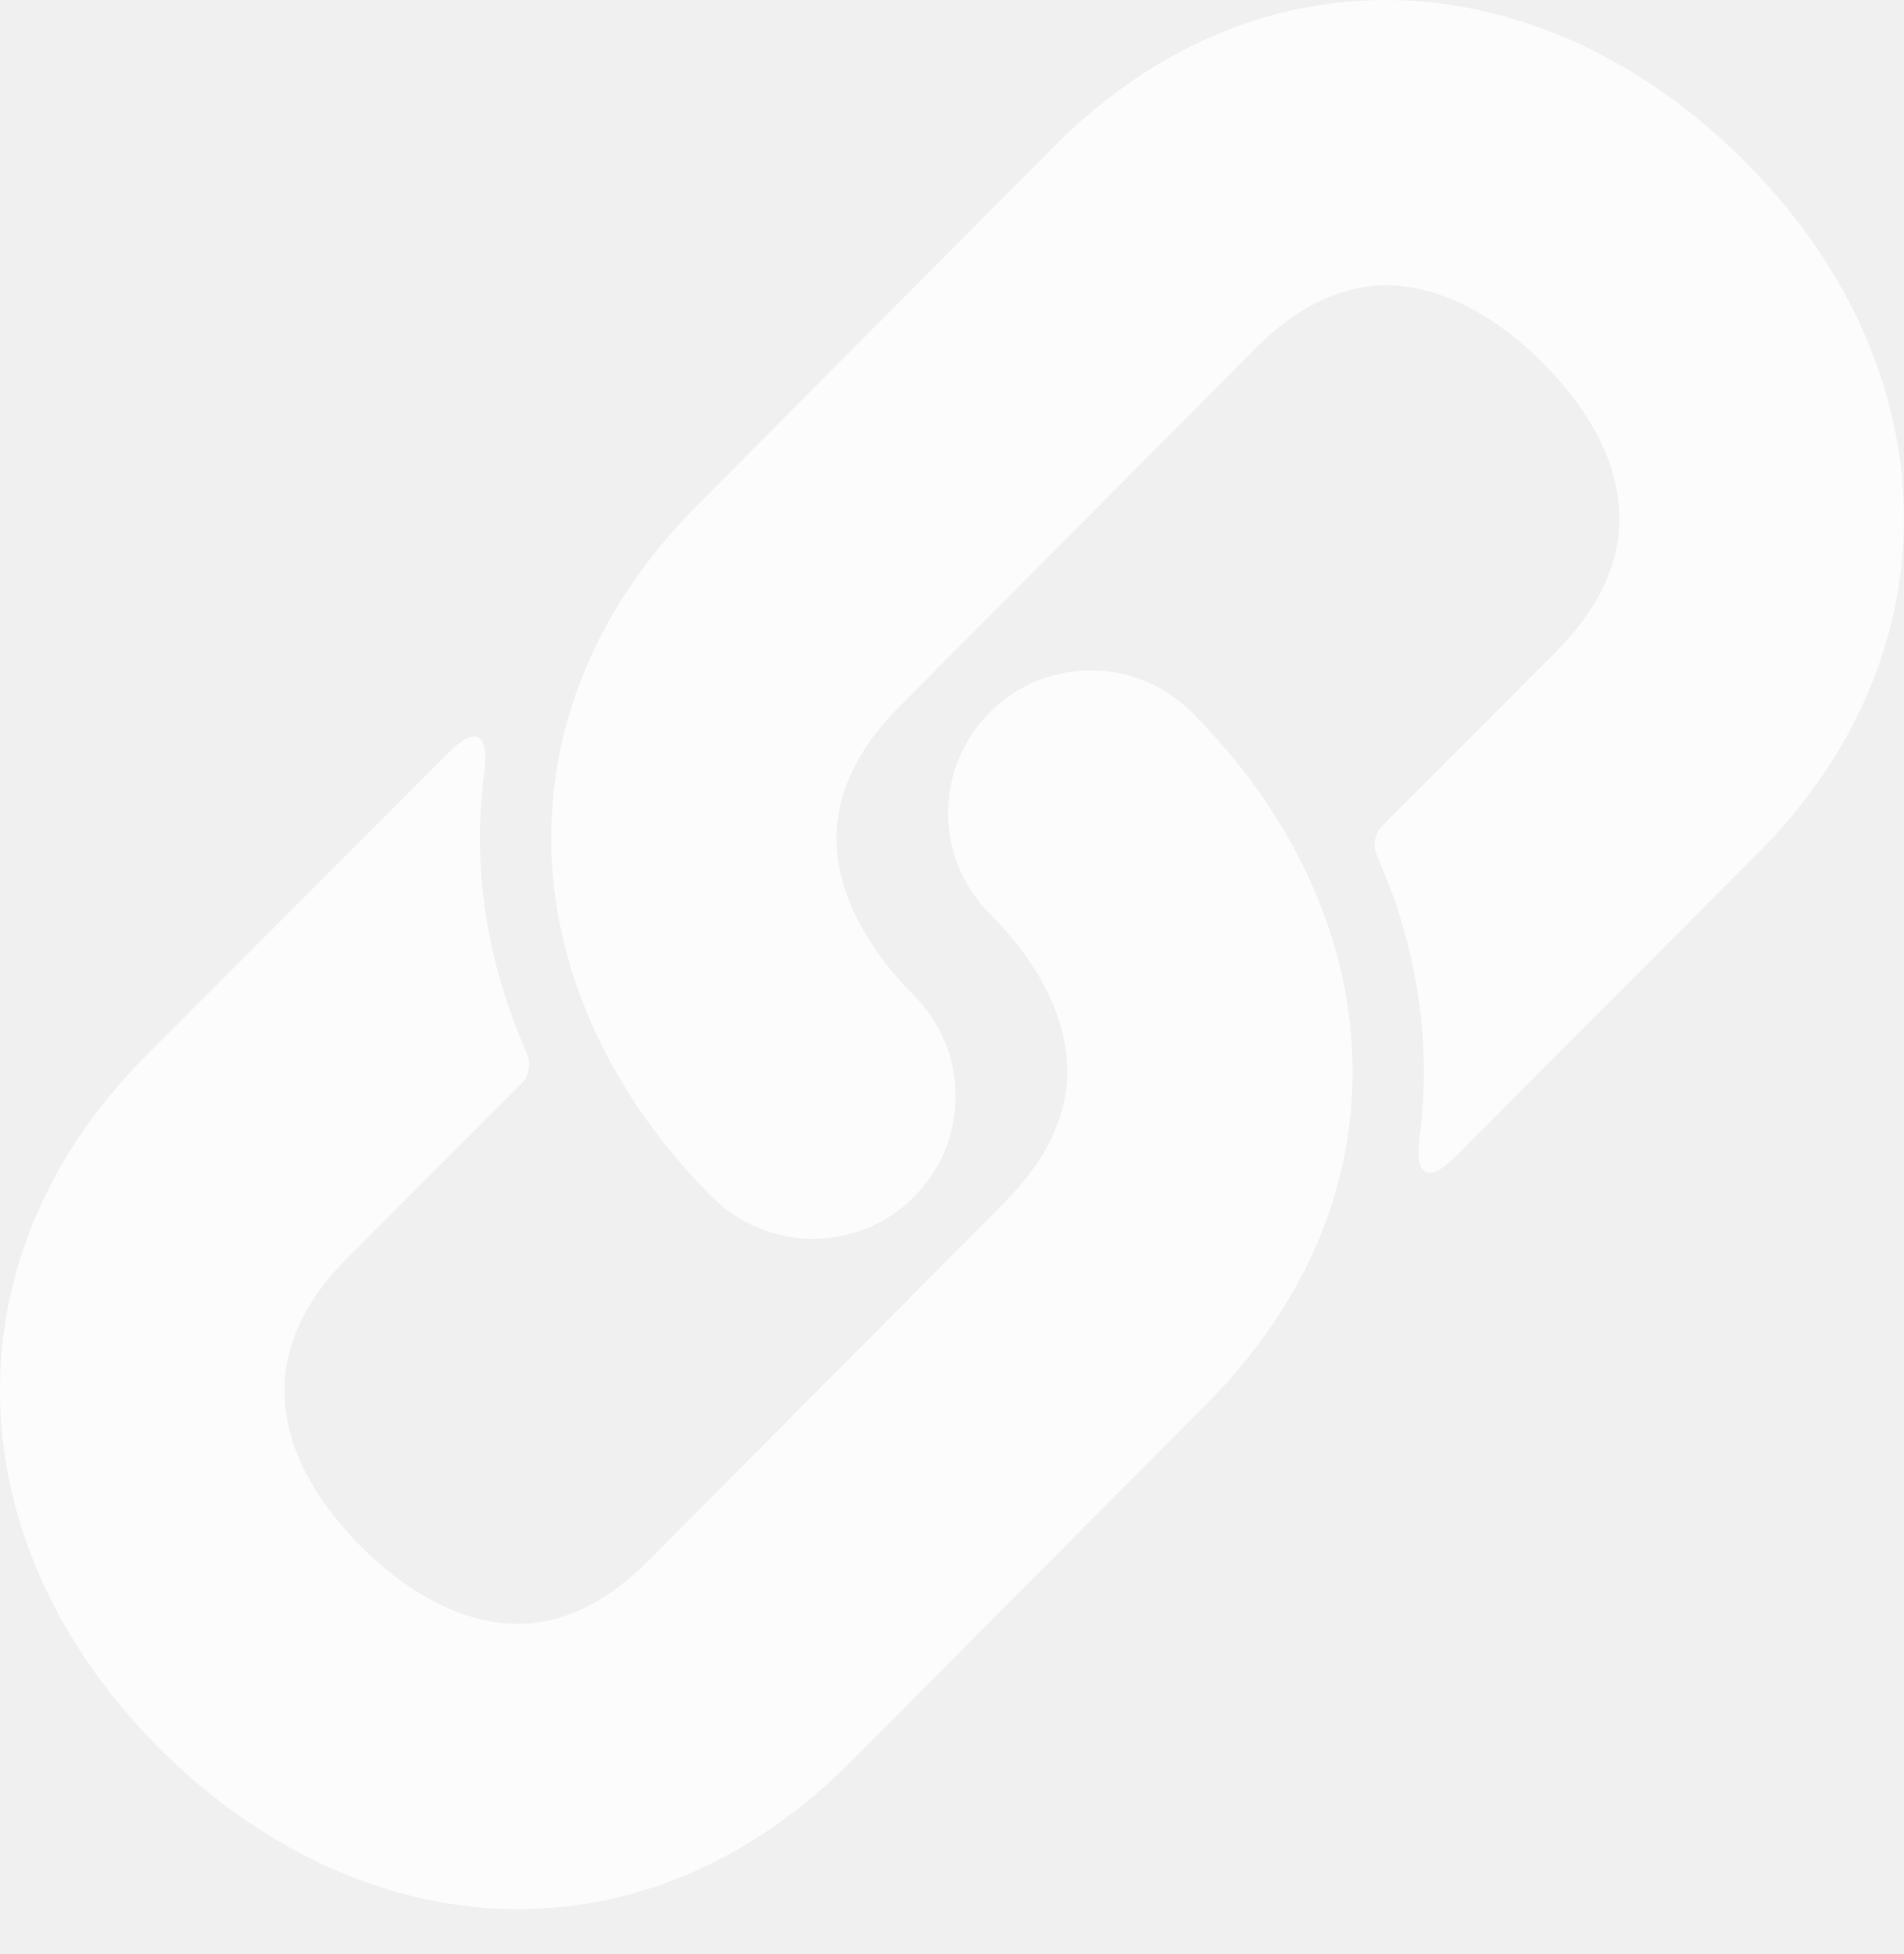
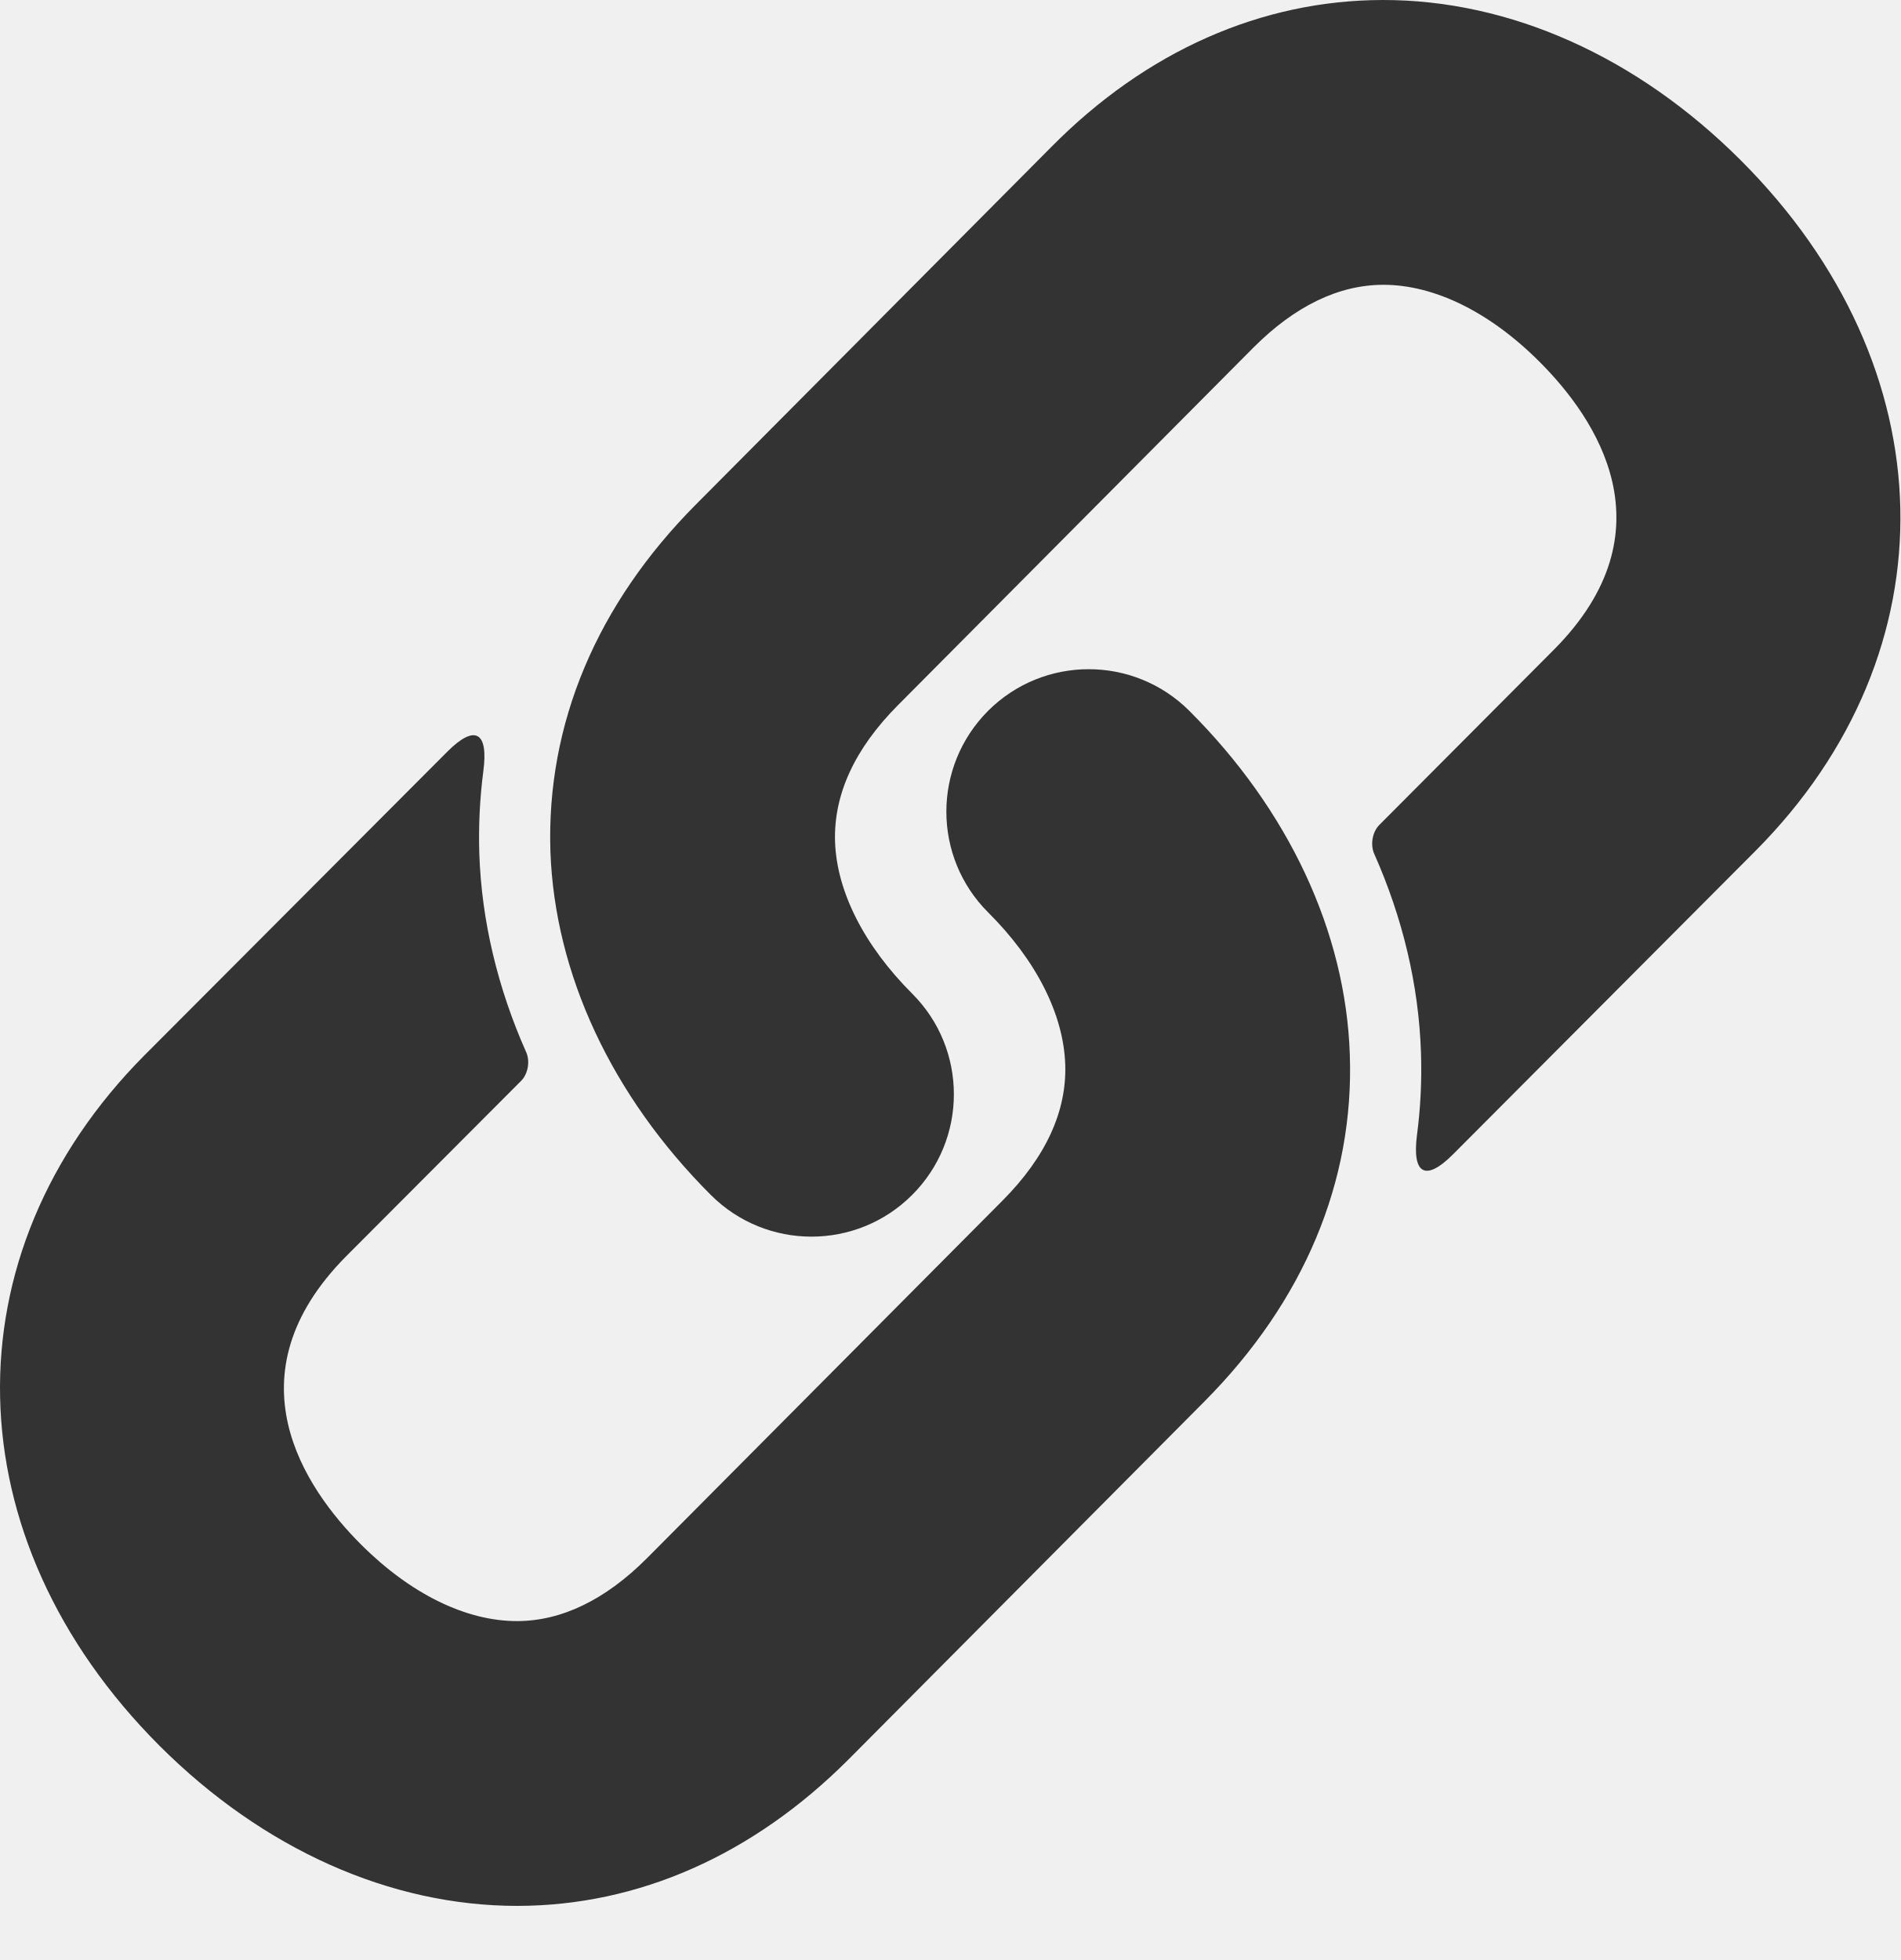
- <svg xmlns="http://www.w3.org/2000/svg" width="38" height="39" viewBox="0 0 38 39" fill="none">
-   <path d="M34.807 3.204C32.737 1.134 30.195 -0.003 27.65 7.54157e-06C25.222 0.003 22.917 1.02 21.017 2.943L13.916 10.086C11.931 12.081 10.924 14.477 11.006 17.022C11.092 19.471 12.232 21.911 14.213 23.892C15.325 25.003 17.127 25.003 18.239 23.892C19.351 22.779 19.351 20.976 18.239 19.865C17.28 18.906 16.732 17.826 16.697 16.83C16.667 15.887 17.089 14.969 17.953 14.101L25.054 6.958C25.059 6.954 25.063 6.95 25.067 6.945C25.896 6.117 26.768 5.696 27.657 5.694C28.68 5.693 29.789 6.238 30.782 7.232C31.91 8.358 33.446 10.604 31.069 12.993L27.579 16.494C27.441 16.634 27.397 16.89 27.478 17.069C28.047 18.348 28.369 19.691 28.413 21.041C28.432 21.599 28.405 22.15 28.334 22.692C28.233 23.473 28.501 23.635 29.056 23.078L35.103 17.011C39.073 13.021 38.951 7.343 34.807 3.204Z" fill="white" fill-opacity="0.8" />
-   <path d="M23.78 14.211C22.667 13.101 20.867 13.104 19.757 14.214C18.644 15.331 18.646 17.133 19.76 18.243C20.72 19.2 21.266 20.277 21.3 21.281C21.332 22.219 20.91 23.136 20.045 24.006L12.946 31.145C12.942 31.151 12.937 31.154 12.933 31.158C12.103 31.988 11.231 32.409 10.34 32.411C9.317 32.413 8.206 31.868 7.216 30.878C6.089 29.75 4.553 27.5 6.927 25.113L10.42 21.611C10.559 21.472 10.602 21.215 10.521 21.037C9.954 19.759 9.631 18.42 9.584 17.073C9.566 16.513 9.594 15.959 9.665 15.415C9.768 14.636 9.499 14.472 8.944 15.029L2.893 21.093C-1.072 25.079 -0.951 30.758 3.19 34.904C5.262 36.973 7.804 38.108 10.351 38.105C12.768 38.101 15.053 37.091 16.96 35.184C16.968 35.176 16.976 35.168 16.984 35.16L24.084 28.019C26.073 26.017 27.078 23.619 26.99 21.089C26.91 18.636 25.768 16.193 23.78 14.211Z" fill="white" fill-opacity="0.8" />
+ <svg xmlns="http://www.w3.org/2000/svg" width="32" height="33" viewBox="0 0 32 33" fill="none">
+   <path d="M29.311 2.698C27.568 0.955 25.427 -0.003 23.284 6.3508e-06C21.24 0.003 19.298 0.859 17.698 2.479L11.719 8.493C10.047 10.174 9.199 12.191 9.268 14.334C9.341 16.397 10.3 18.451 11.969 20.119C12.905 21.055 14.423 21.055 15.359 20.119C16.296 19.183 16.296 17.664 15.359 16.729C14.551 15.921 14.09 15.012 14.061 14.173C14.035 13.379 14.391 12.606 15.119 11.874L21.098 5.86C21.102 5.856 21.106 5.853 21.109 5.849C21.807 5.151 22.542 4.797 23.29 4.795C24.151 4.794 25.085 5.253 25.922 6.09C26.872 7.038 28.165 8.93 26.163 10.941L23.225 13.89C23.108 14.007 23.072 14.223 23.139 14.374C23.618 15.451 23.889 16.582 23.927 17.719C23.943 18.189 23.92 18.653 23.86 19.109C23.775 19.767 24.001 19.903 24.468 19.434L29.561 14.325C32.904 10.965 32.801 6.183 29.311 2.698Z" fill="#333333" />
+   <path d="M20.025 11.967C19.088 11.033 17.573 11.034 16.637 11.969C15.7 12.91 15.702 14.428 16.64 15.363C17.448 16.168 17.908 17.076 17.937 17.921C17.964 18.711 17.609 19.483 16.88 20.215L10.902 26.227C10.898 26.232 10.895 26.235 10.891 26.238C10.192 26.937 9.457 27.292 8.708 27.294C7.846 27.295 6.911 26.836 6.077 26.002C5.127 25.053 3.834 23.158 5.833 21.147L8.775 18.198C8.892 18.081 8.928 17.865 8.86 17.715C8.382 16.639 8.11 15.511 8.071 14.377C8.056 13.905 8.079 13.439 8.139 12.981C8.226 12.325 8 12.187 7.532 12.656L2.437 17.763C-0.902 21.119 -0.801 25.901 2.686 29.393C4.431 31.135 6.572 32.091 8.717 32.089C10.752 32.085 12.676 31.234 14.282 29.629C14.289 29.622 14.296 29.615 14.303 29.608L20.282 23.595C21.957 21.909 22.803 19.89 22.729 17.759C22.661 15.693 21.7 13.637 20.025 11.967Z" fill="#333333" />
</svg>
